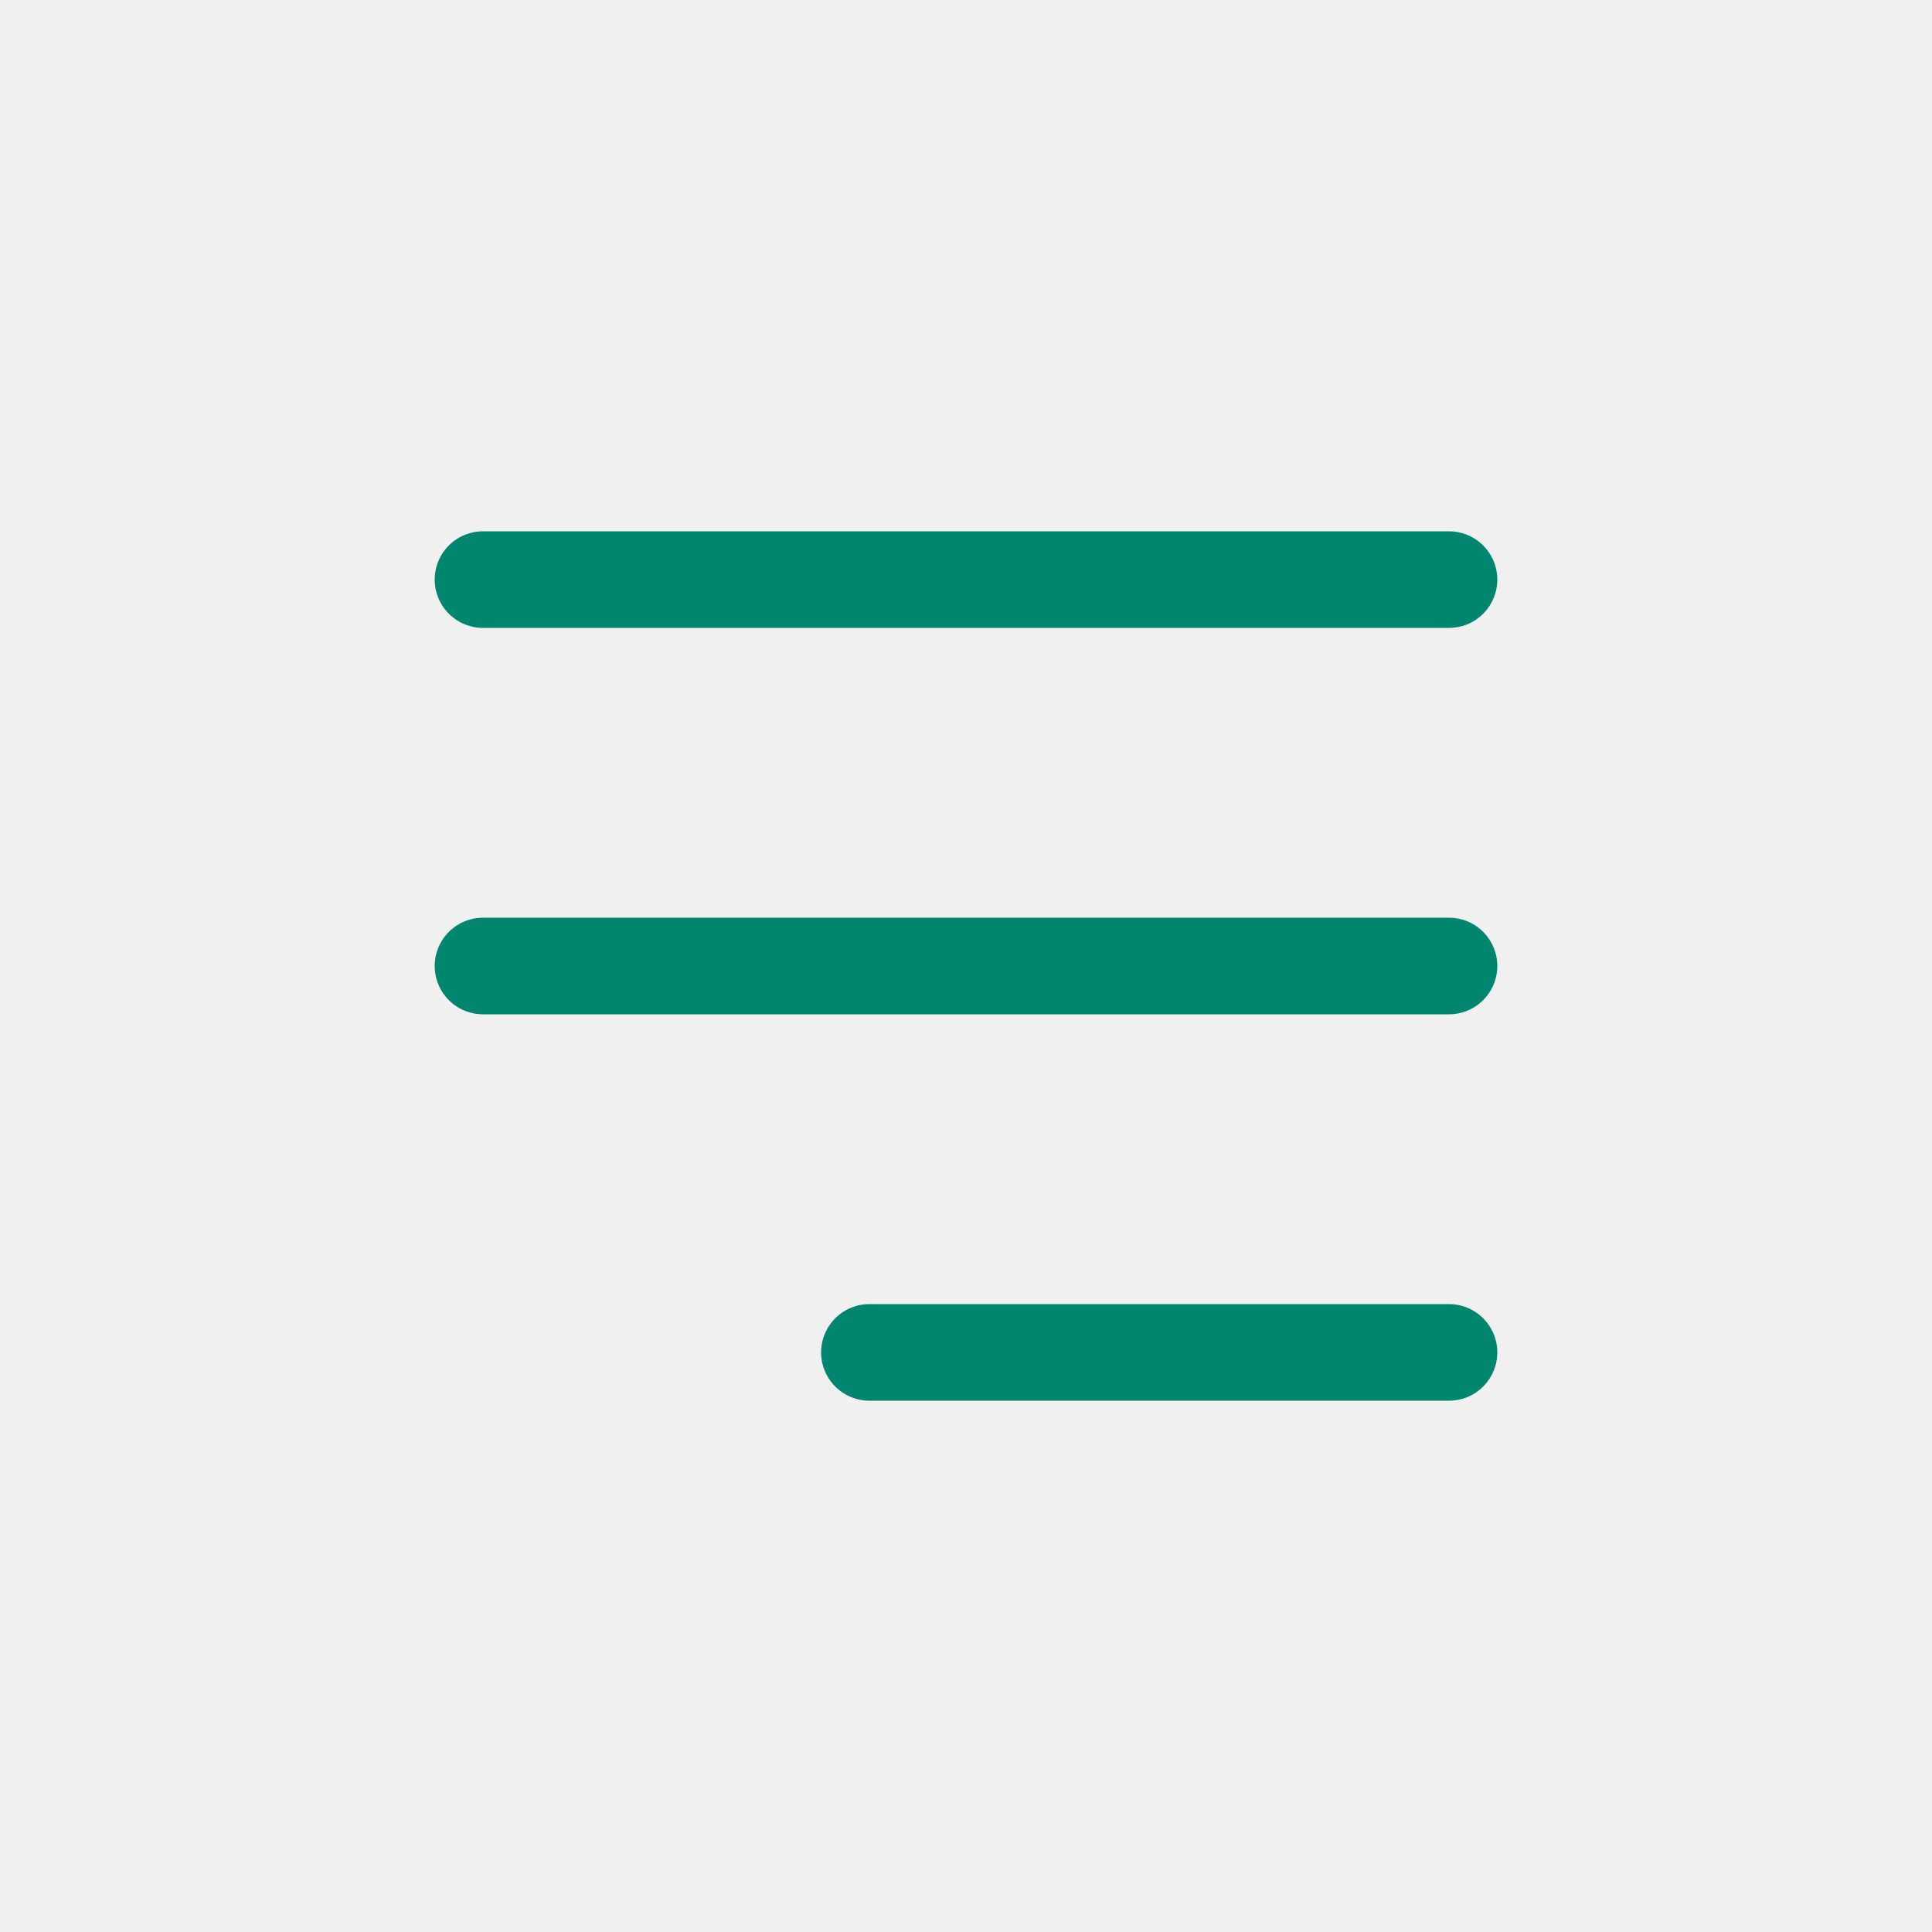
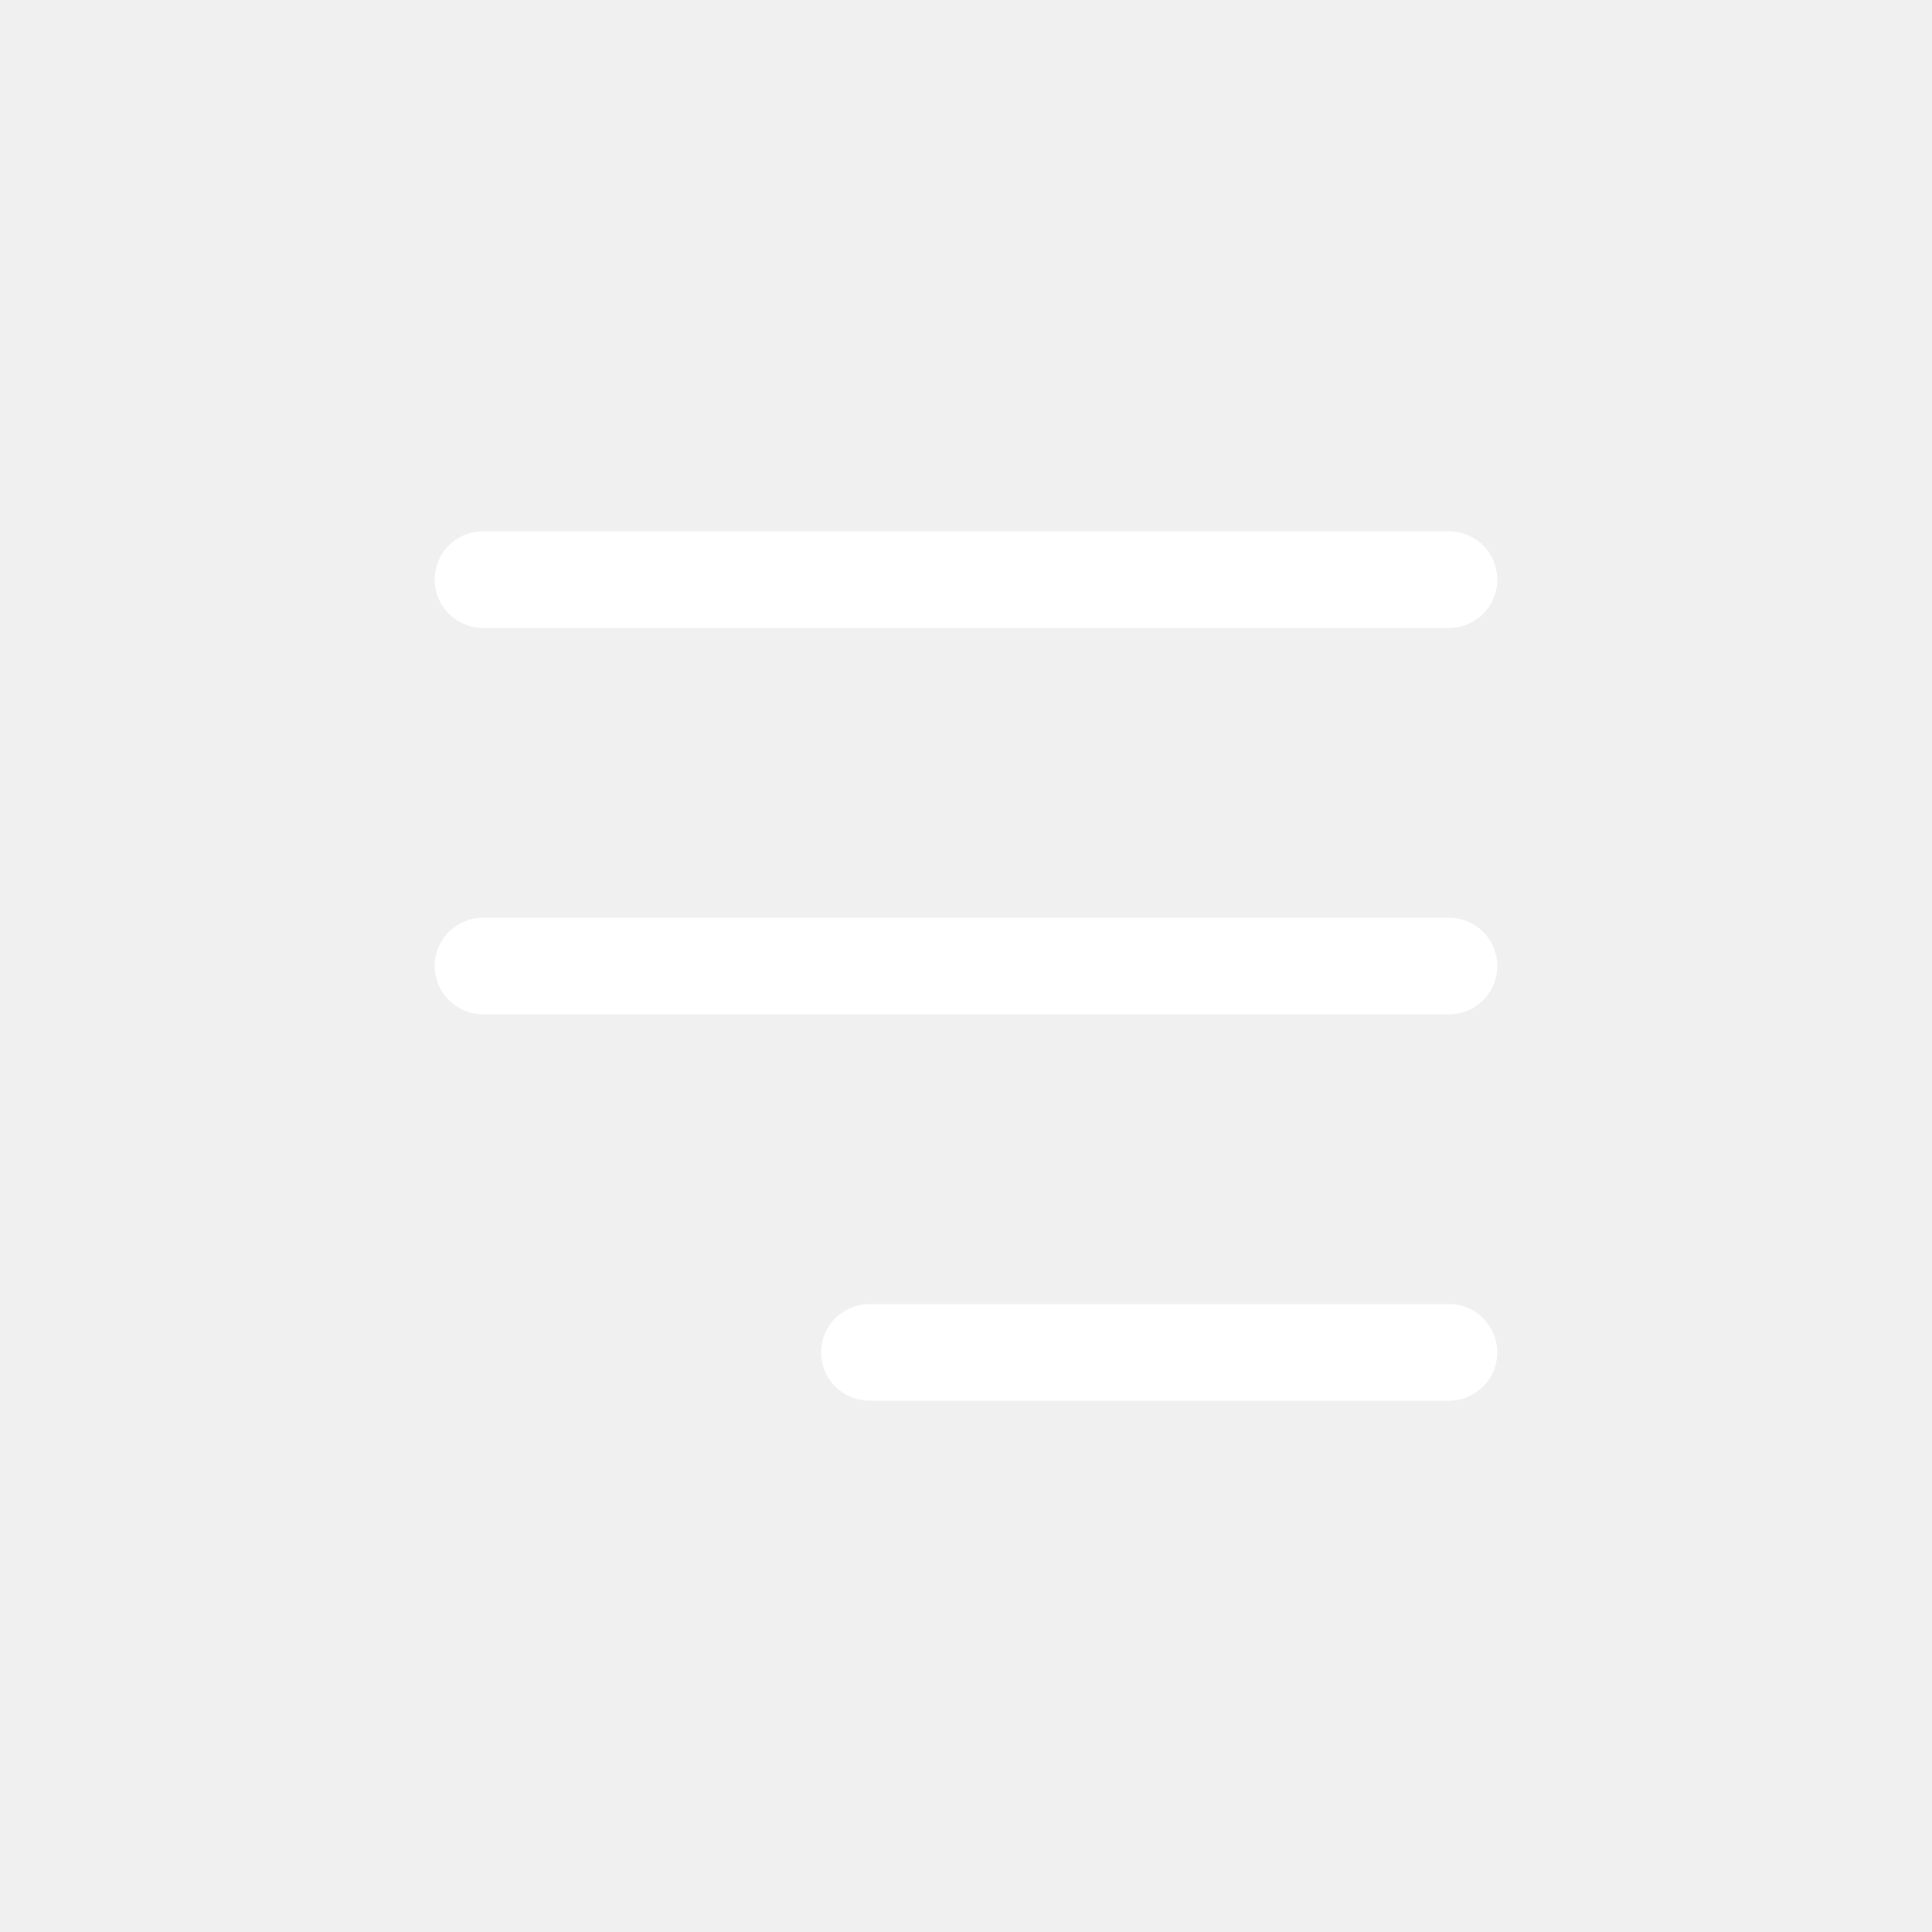
<svg xmlns="http://www.w3.org/2000/svg" width="40" height="40" viewBox="0 0 40 40" fill="none">
-   <path d="M10 20H30" stroke="#00856F" stroke-width="2" stroke-linecap="round" stroke-linejoin="round" />
-   <path d="M10 12H30" stroke="#00856F" stroke-width="2" stroke-linecap="round" stroke-linejoin="round" />
-   <path d="M18 28L30 28" stroke="#00856F" stroke-width="2" stroke-linecap="round" stroke-linejoin="round" />
+   <path d="M10 20H30" stroke="#FFFFFF" stroke-width="2" stroke-linecap="round" stroke-linejoin="round" />
+   <path d="M10 12H30" stroke="#FFFFFF" stroke-width="2" stroke-linecap="round" stroke-linejoin="round" />
+   <path d="M18 28L30 28" stroke="#FFFFFF" stroke-width="2" stroke-linecap="round" stroke-linejoin="round" />
</svg>
